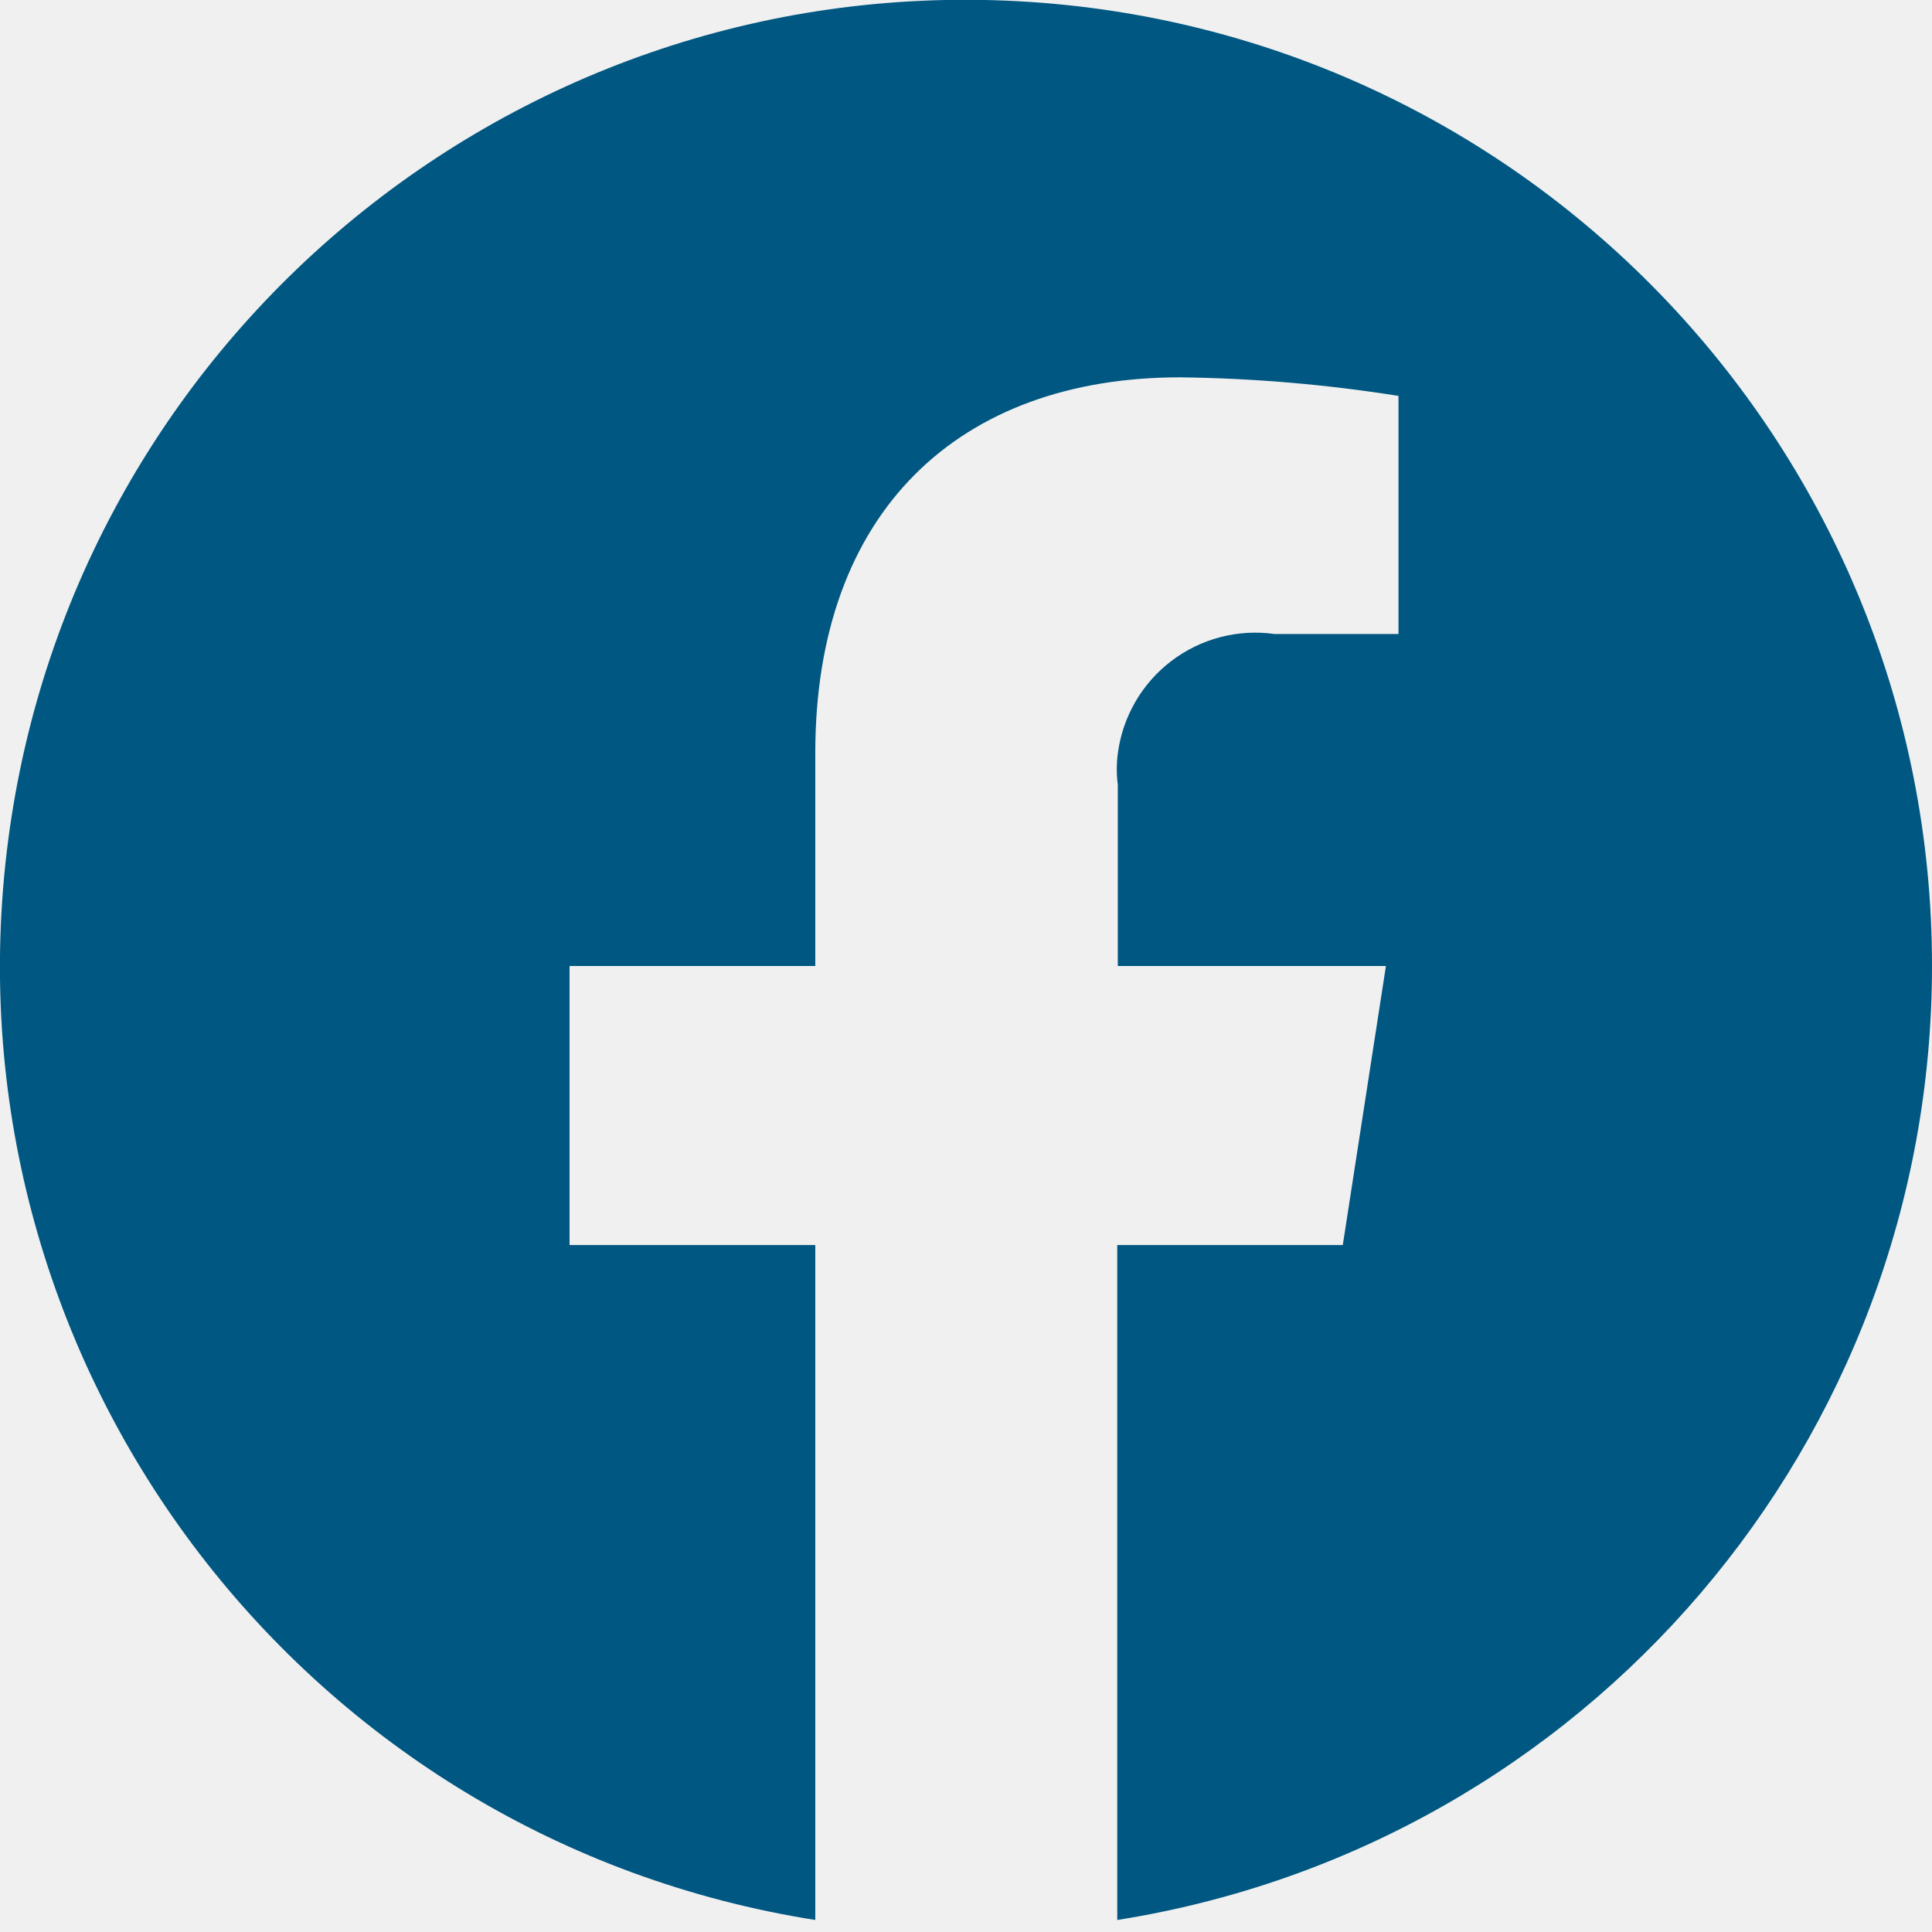
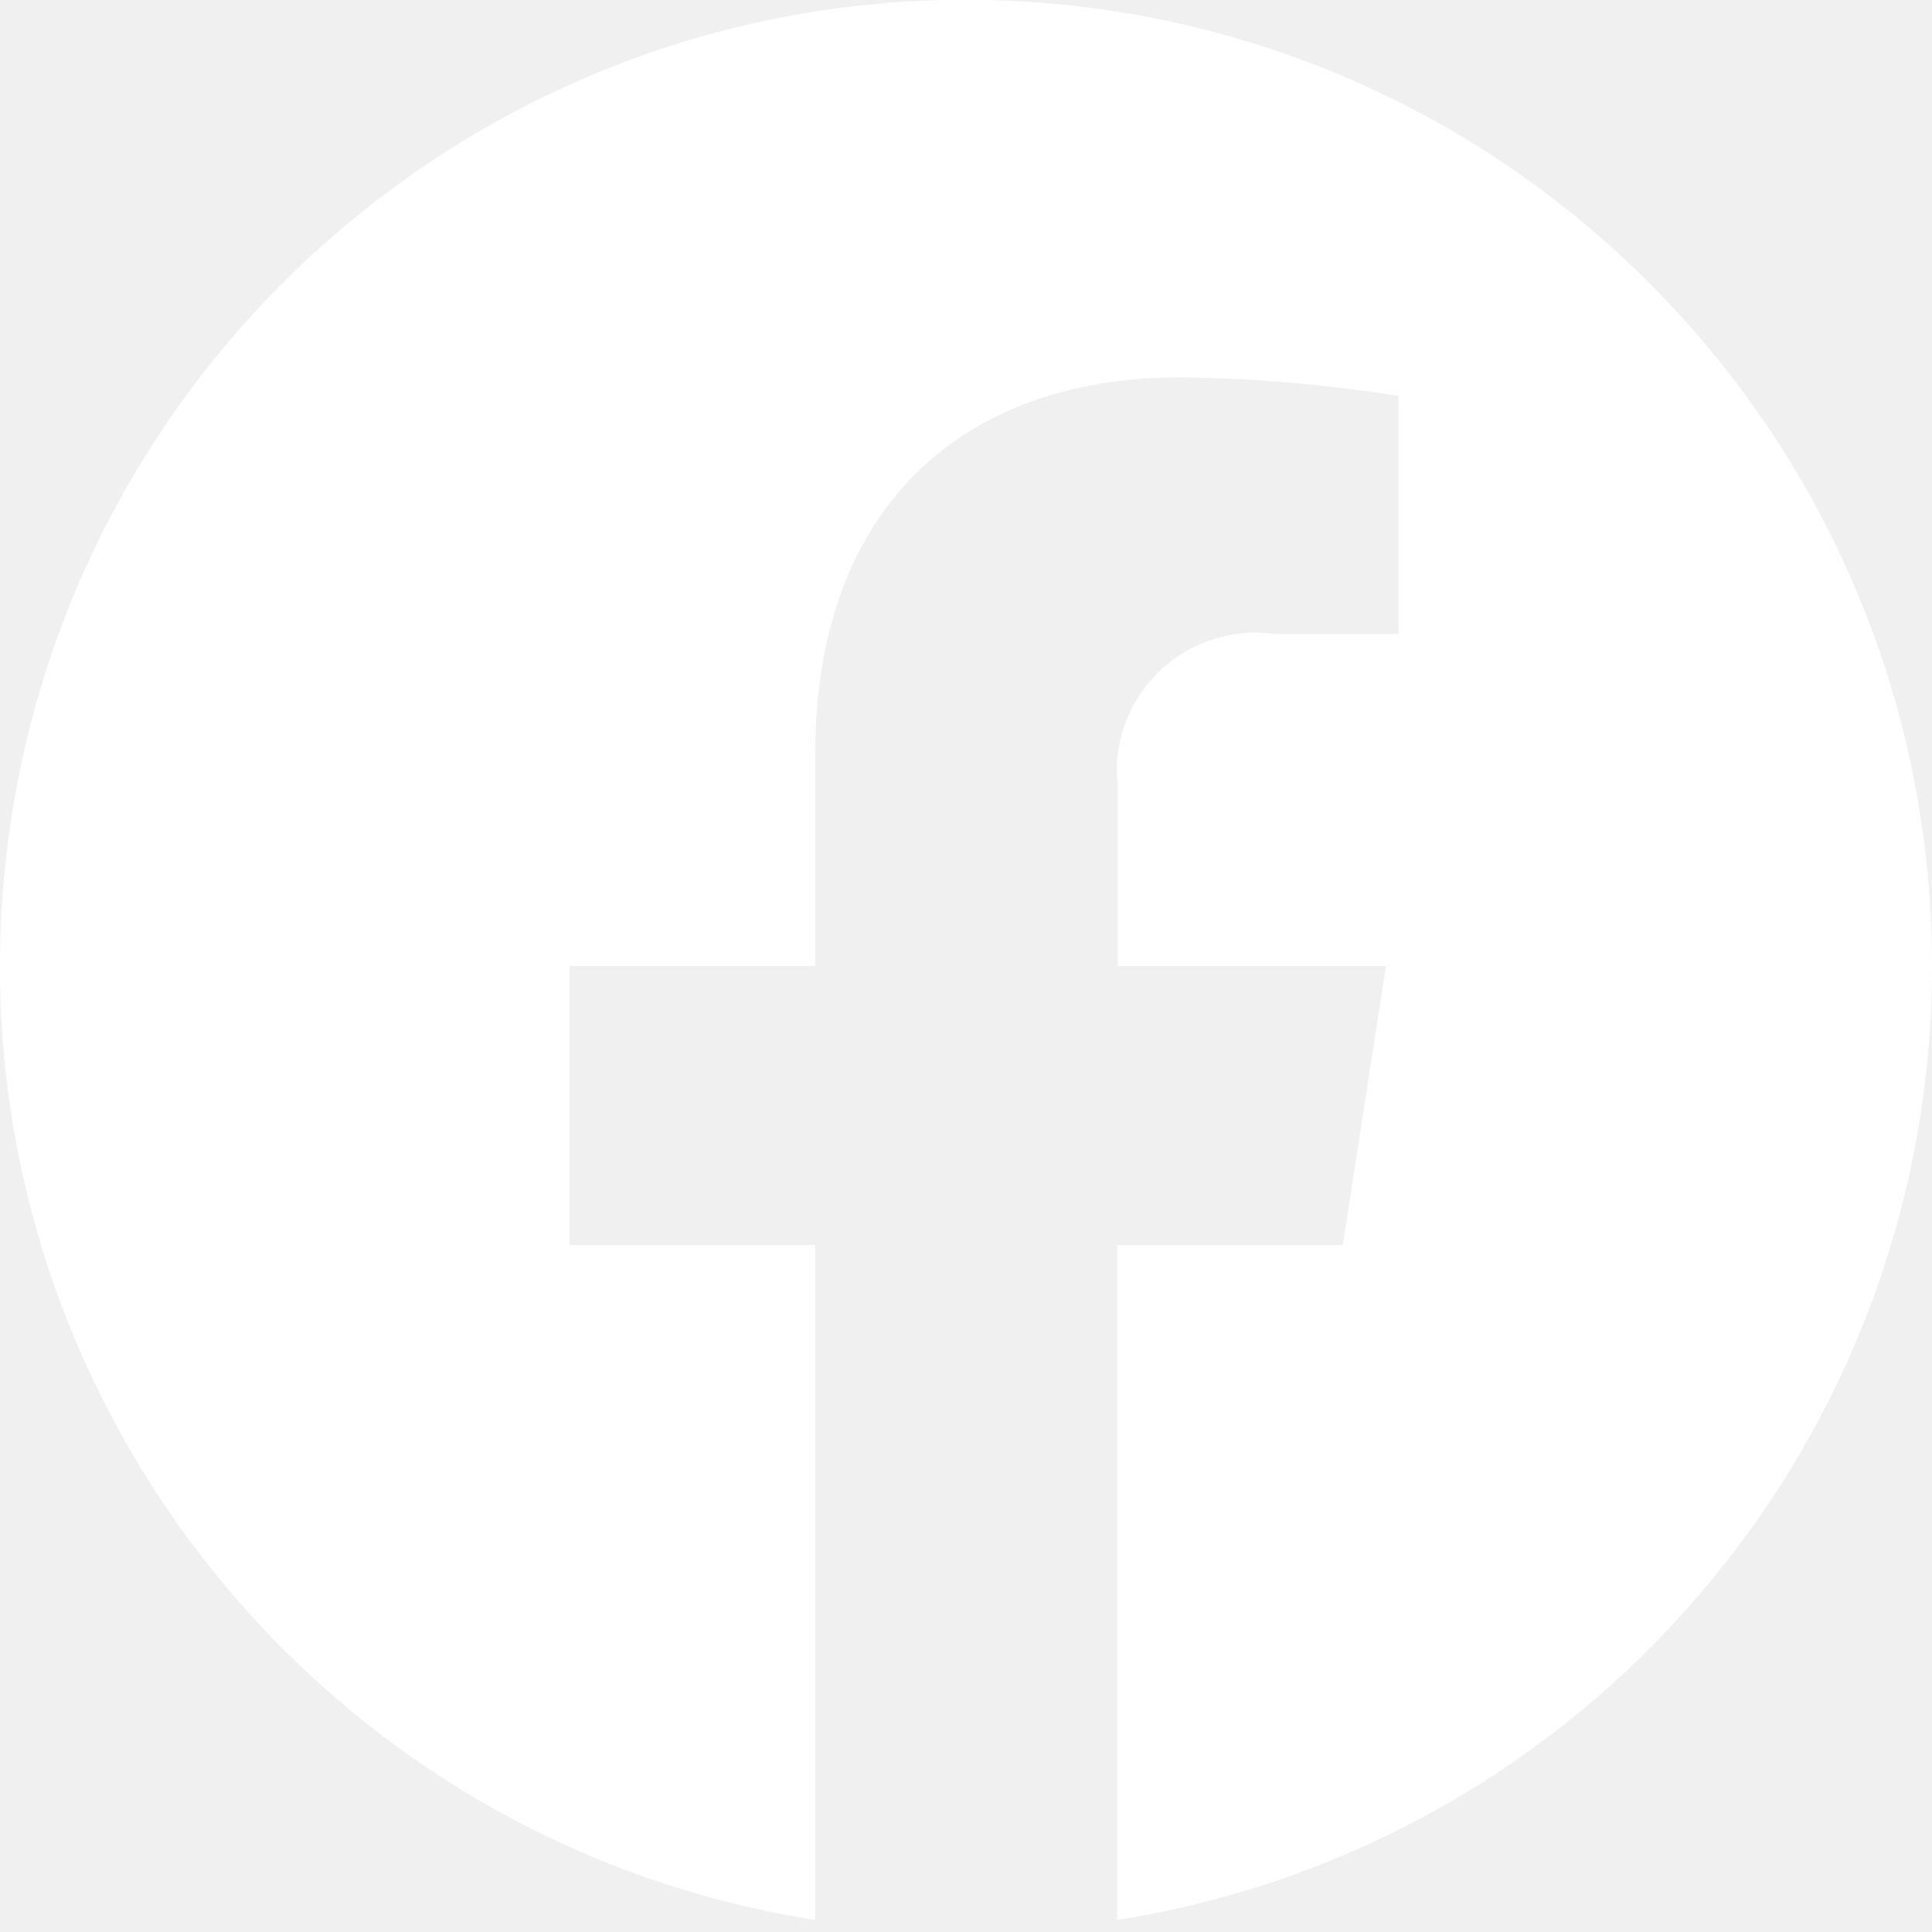
<svg xmlns="http://www.w3.org/2000/svg" viewBox="0 0 35.38 35.38">
  <defs>
-     <style>.cls-1{fill:#005781;}.cls-2{fill:none;}</style>
+     <style>.cls-1{fill:#ffffff;}.cls-2{fill:none;}</style>
  </defs>
  <g id="Ebene_2" data-name="Ebene 2">
    <g id="Ebene_1-2" data-name="Ebene 1">
      <path id="Pfad_228" data-name="Pfad 228" class="cls-1" d="M35.38,17.69A17.69,17.69,0,1,0,14.93,35.16V22.8h-4.5V17.69h4.5v-3.9c0-4.43,2.64-6.88,6.68-6.88a27.6,27.6,0,0,1,4,.34v4.36H23.34a2.54,2.54,0,0,0-2.87,2.19,2.18,2.18,0,0,0,0,.57v3.32h4.91l-.79,5.11H20.46V35.16A17.69,17.69,0,0,0,35.38,17.69Z" />
      <path id="Pfad_229" data-name="Pfad 229" class="cls-2" d="M24.58,22.8l.78-5.11h-4.9V14.37a2.54,2.54,0,0,1,2.31-2.77,2.18,2.18,0,0,1,.57,0h2.23V7.25a27.73,27.73,0,0,0-4-.34c-4.05,0-6.69,2.45-6.69,6.88v3.9H10.43V22.8h4.49V35.17a18.31,18.31,0,0,0,5.53,0V22.8Z" />
    </g>
  </g>
</svg>
